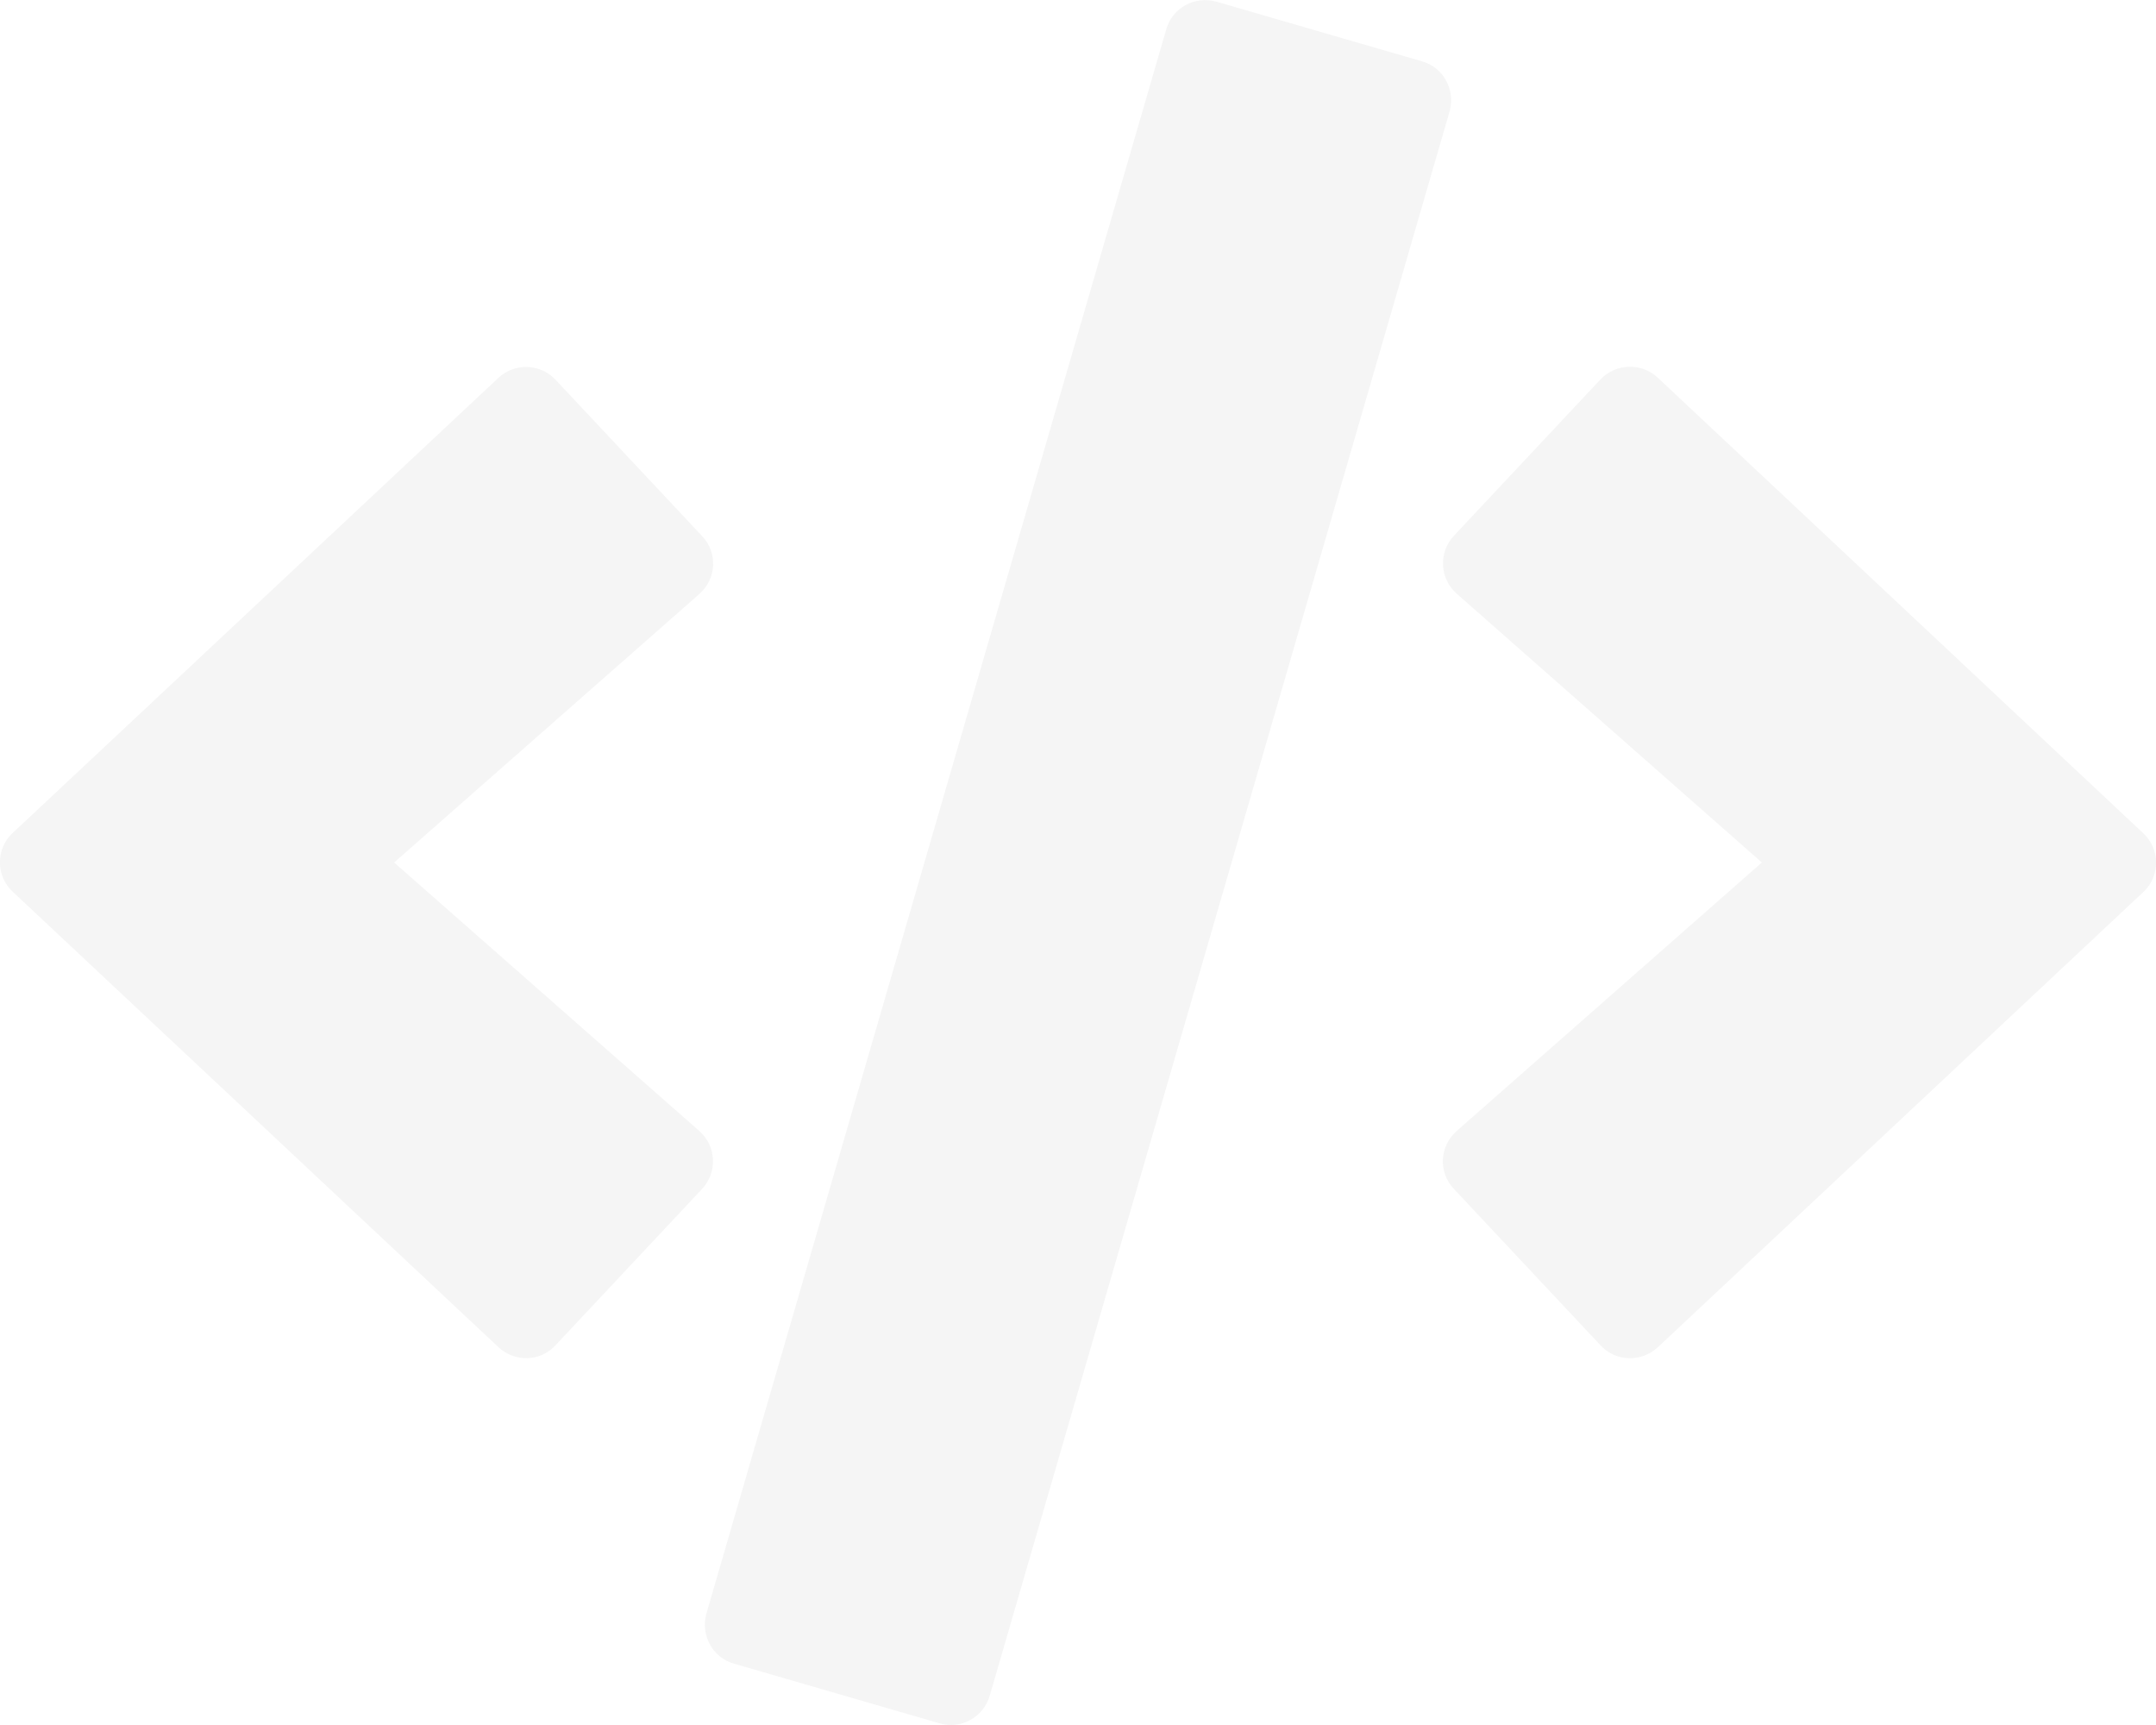
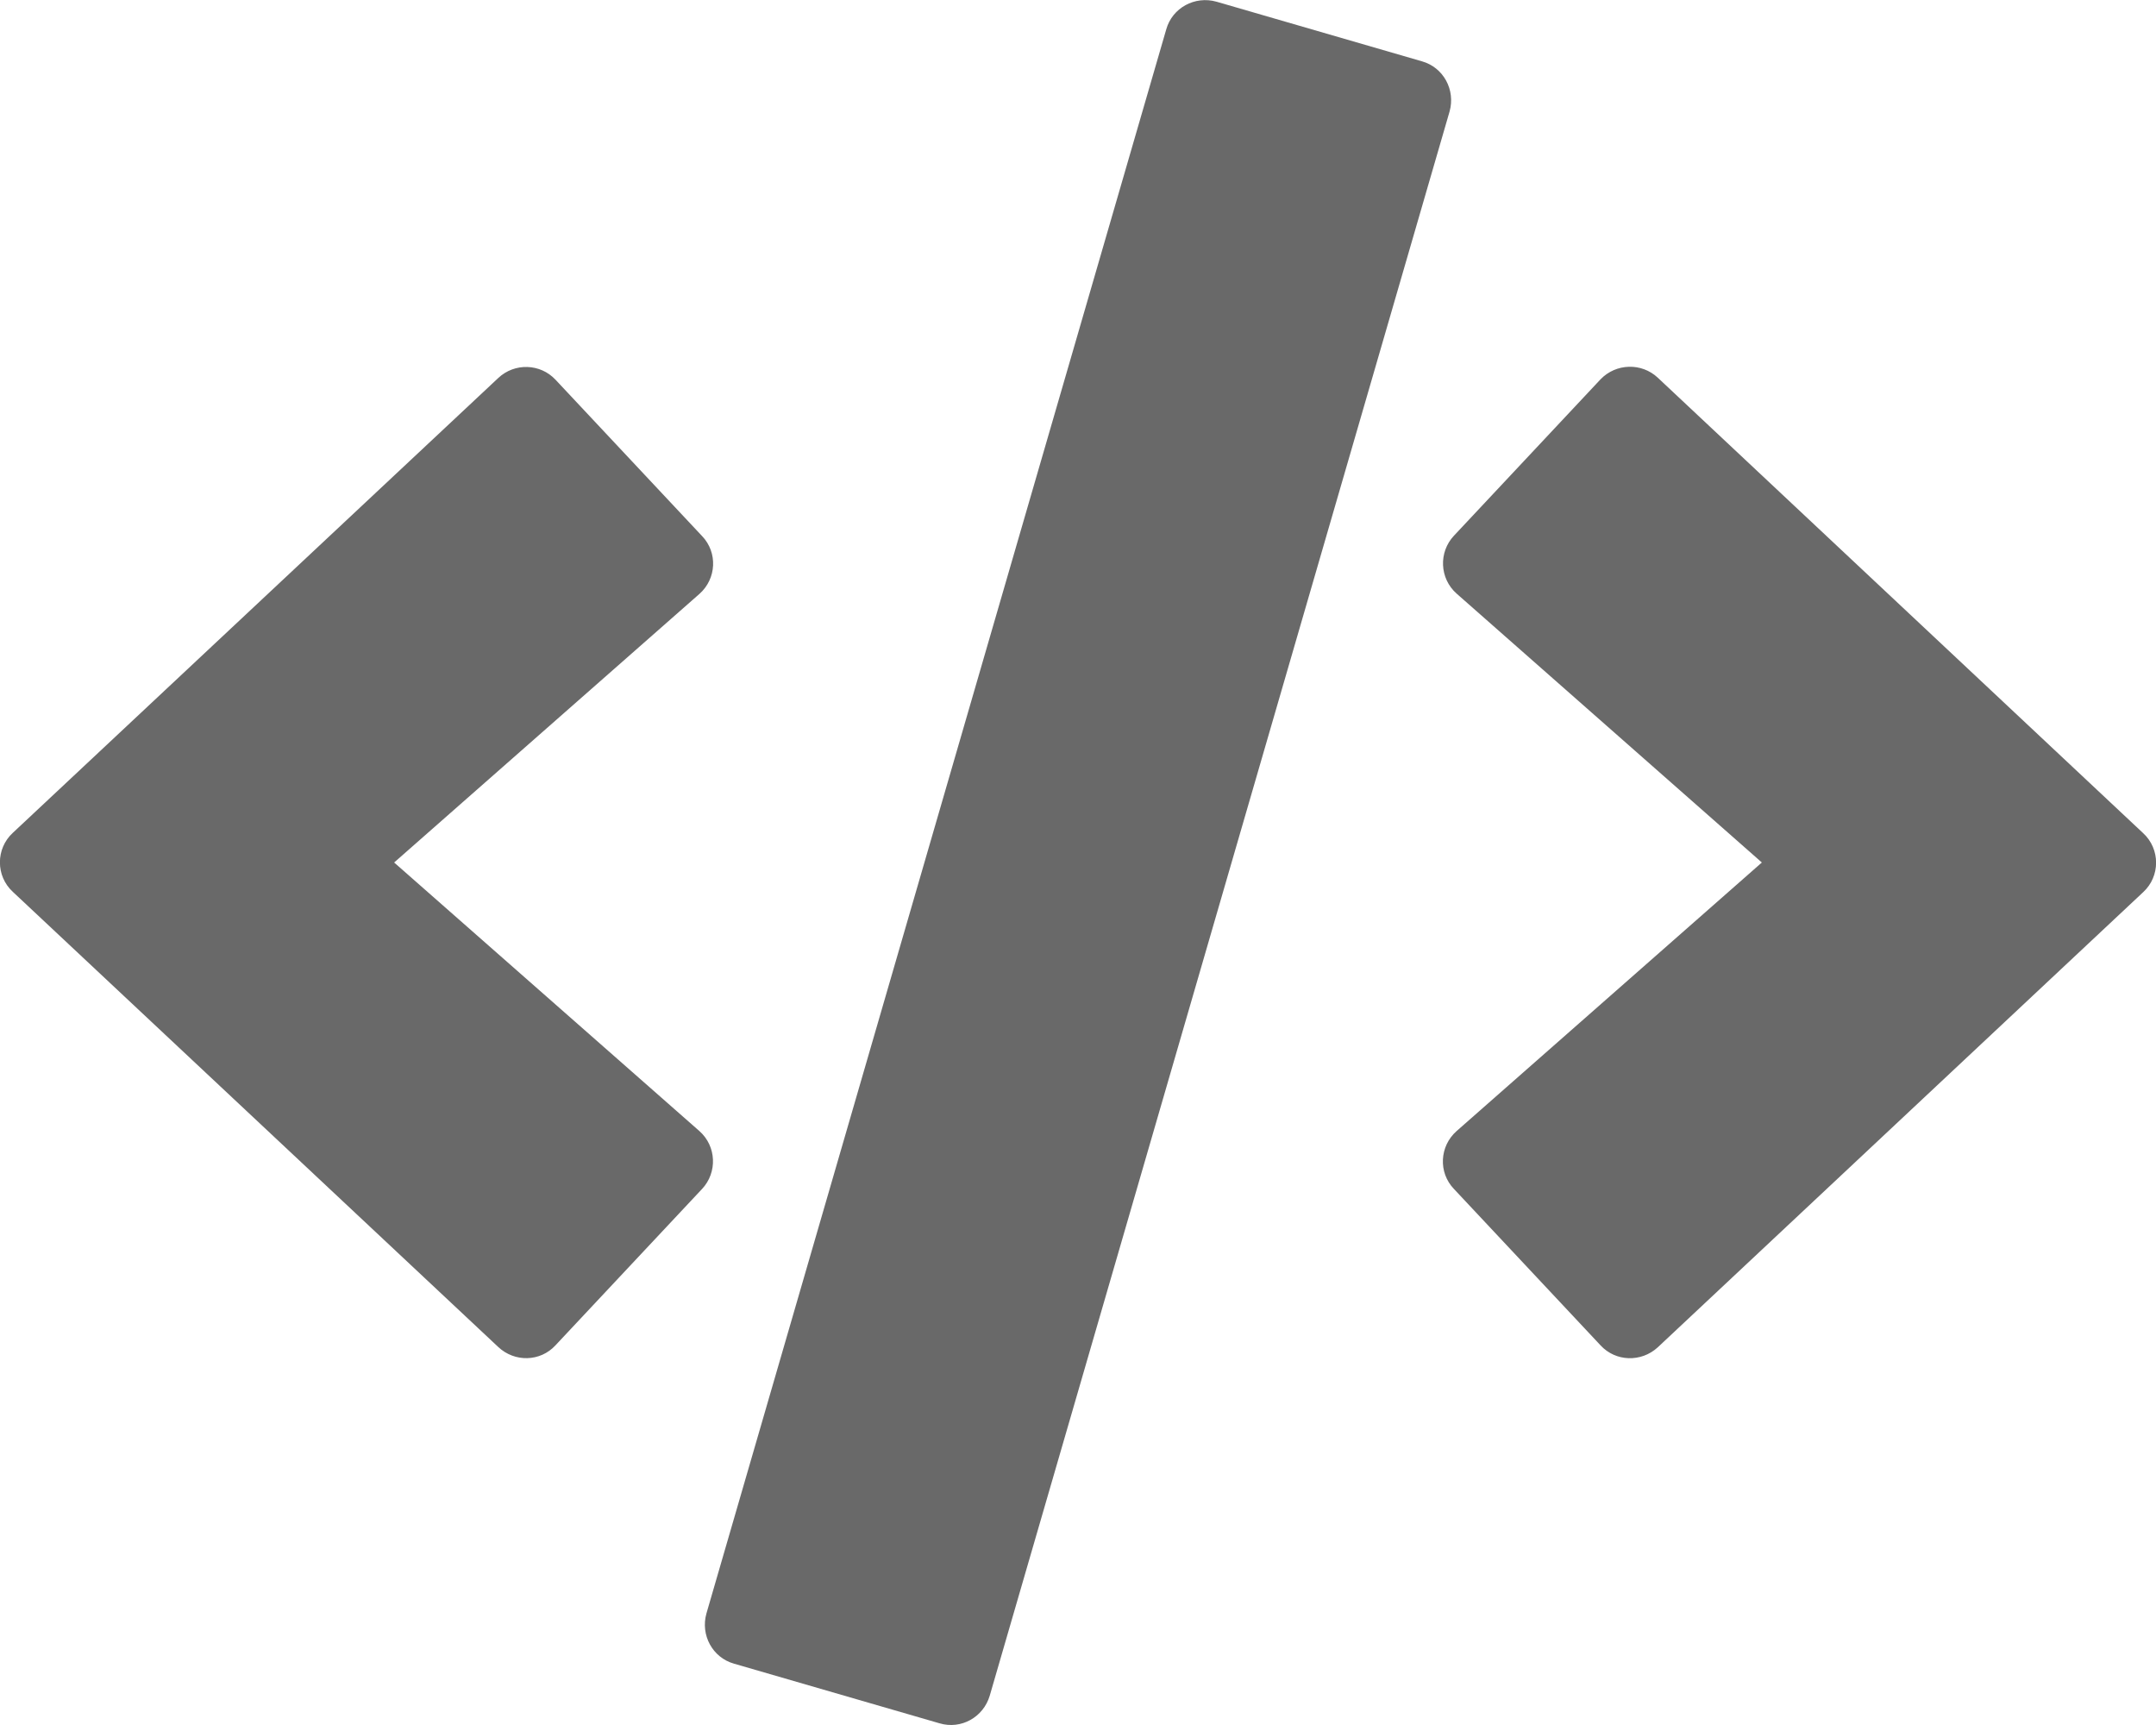
<svg xmlns="http://www.w3.org/2000/svg" aria-hidden="true" focusable="false" data-prefix="fas" data-icon="code" class="svg-inline--fa fa-code fa-w-20" role="img" viewBox="0 0 640 512">
-   <path fill="whitesmoke" d="M278.9 511.5l-61-17.7c-6.4-1.8-10-8.5-8.2-14.9L346.2 8.7c1.8-6.4 8.5-10 14.9-8.2l61 17.7c6.4 1.8 10 8.5 8.2 14.9L293.8 503.3c-1.9 6.4-8.5 10.1-14.9 8.2zm-114-112.2l43.5-46.4c4.6-4.9 4.3-12.7-.8-17.2L117 256l90.6-79.7c5.1-4.5 5.5-12.3.8-17.2l-43.5-46.4c-4.5-4.8-12.1-5.1-17-.5L3.8 247.2c-5.1 4.7-5.1 12.8 0 17.5l144.1 135.1c4.9 4.6 12.5 4.4 17-.5zm327.2.6l144.1-135.1c5.1-4.7 5.1-12.8 0-17.5L492.1 112.1c-4.8-4.5-12.4-4.3-17 .5L431.6 159c-4.6 4.9-4.3 12.7.8 17.2L523 256l-90.6 79.7c-5.1 4.5-5.5 12.3-.8 17.2l43.5 46.4c4.5 4.9 12.1 5.1 17 .6z" />
+   <path fill="rgb(105,105,105)" d="M278.9 511.5l-61-17.7c-6.4-1.8-10-8.5-8.2-14.9L346.2 8.7c1.8-6.4 8.5-10 14.9-8.2l61 17.7c6.4 1.8 10 8.5 8.2 14.9L293.8 503.3c-1.9 6.4-8.5 10.1-14.9 8.2zm-114-112.2l43.5-46.4c4.6-4.9 4.3-12.7-.8-17.2L117 256l90.6-79.7c5.1-4.5 5.5-12.3.8-17.2l-43.5-46.4c-4.5-4.8-12.1-5.1-17-.5L3.8 247.2c-5.1 4.7-5.1 12.8 0 17.5l144.1 135.1c4.9 4.6 12.5 4.4 17-.5zm327.2.6l144.1-135.1c5.1-4.7 5.1-12.8 0-17.5L492.1 112.1c-4.8-4.5-12.4-4.3-17 .5L431.6 159c-4.6 4.9-4.3 12.7.8 17.2L523 256l-90.6 79.7c-5.1 4.5-5.5 12.3-.8 17.2l43.5 46.4c4.5 4.9 12.1 5.1 17 .6z" />
</svg>
